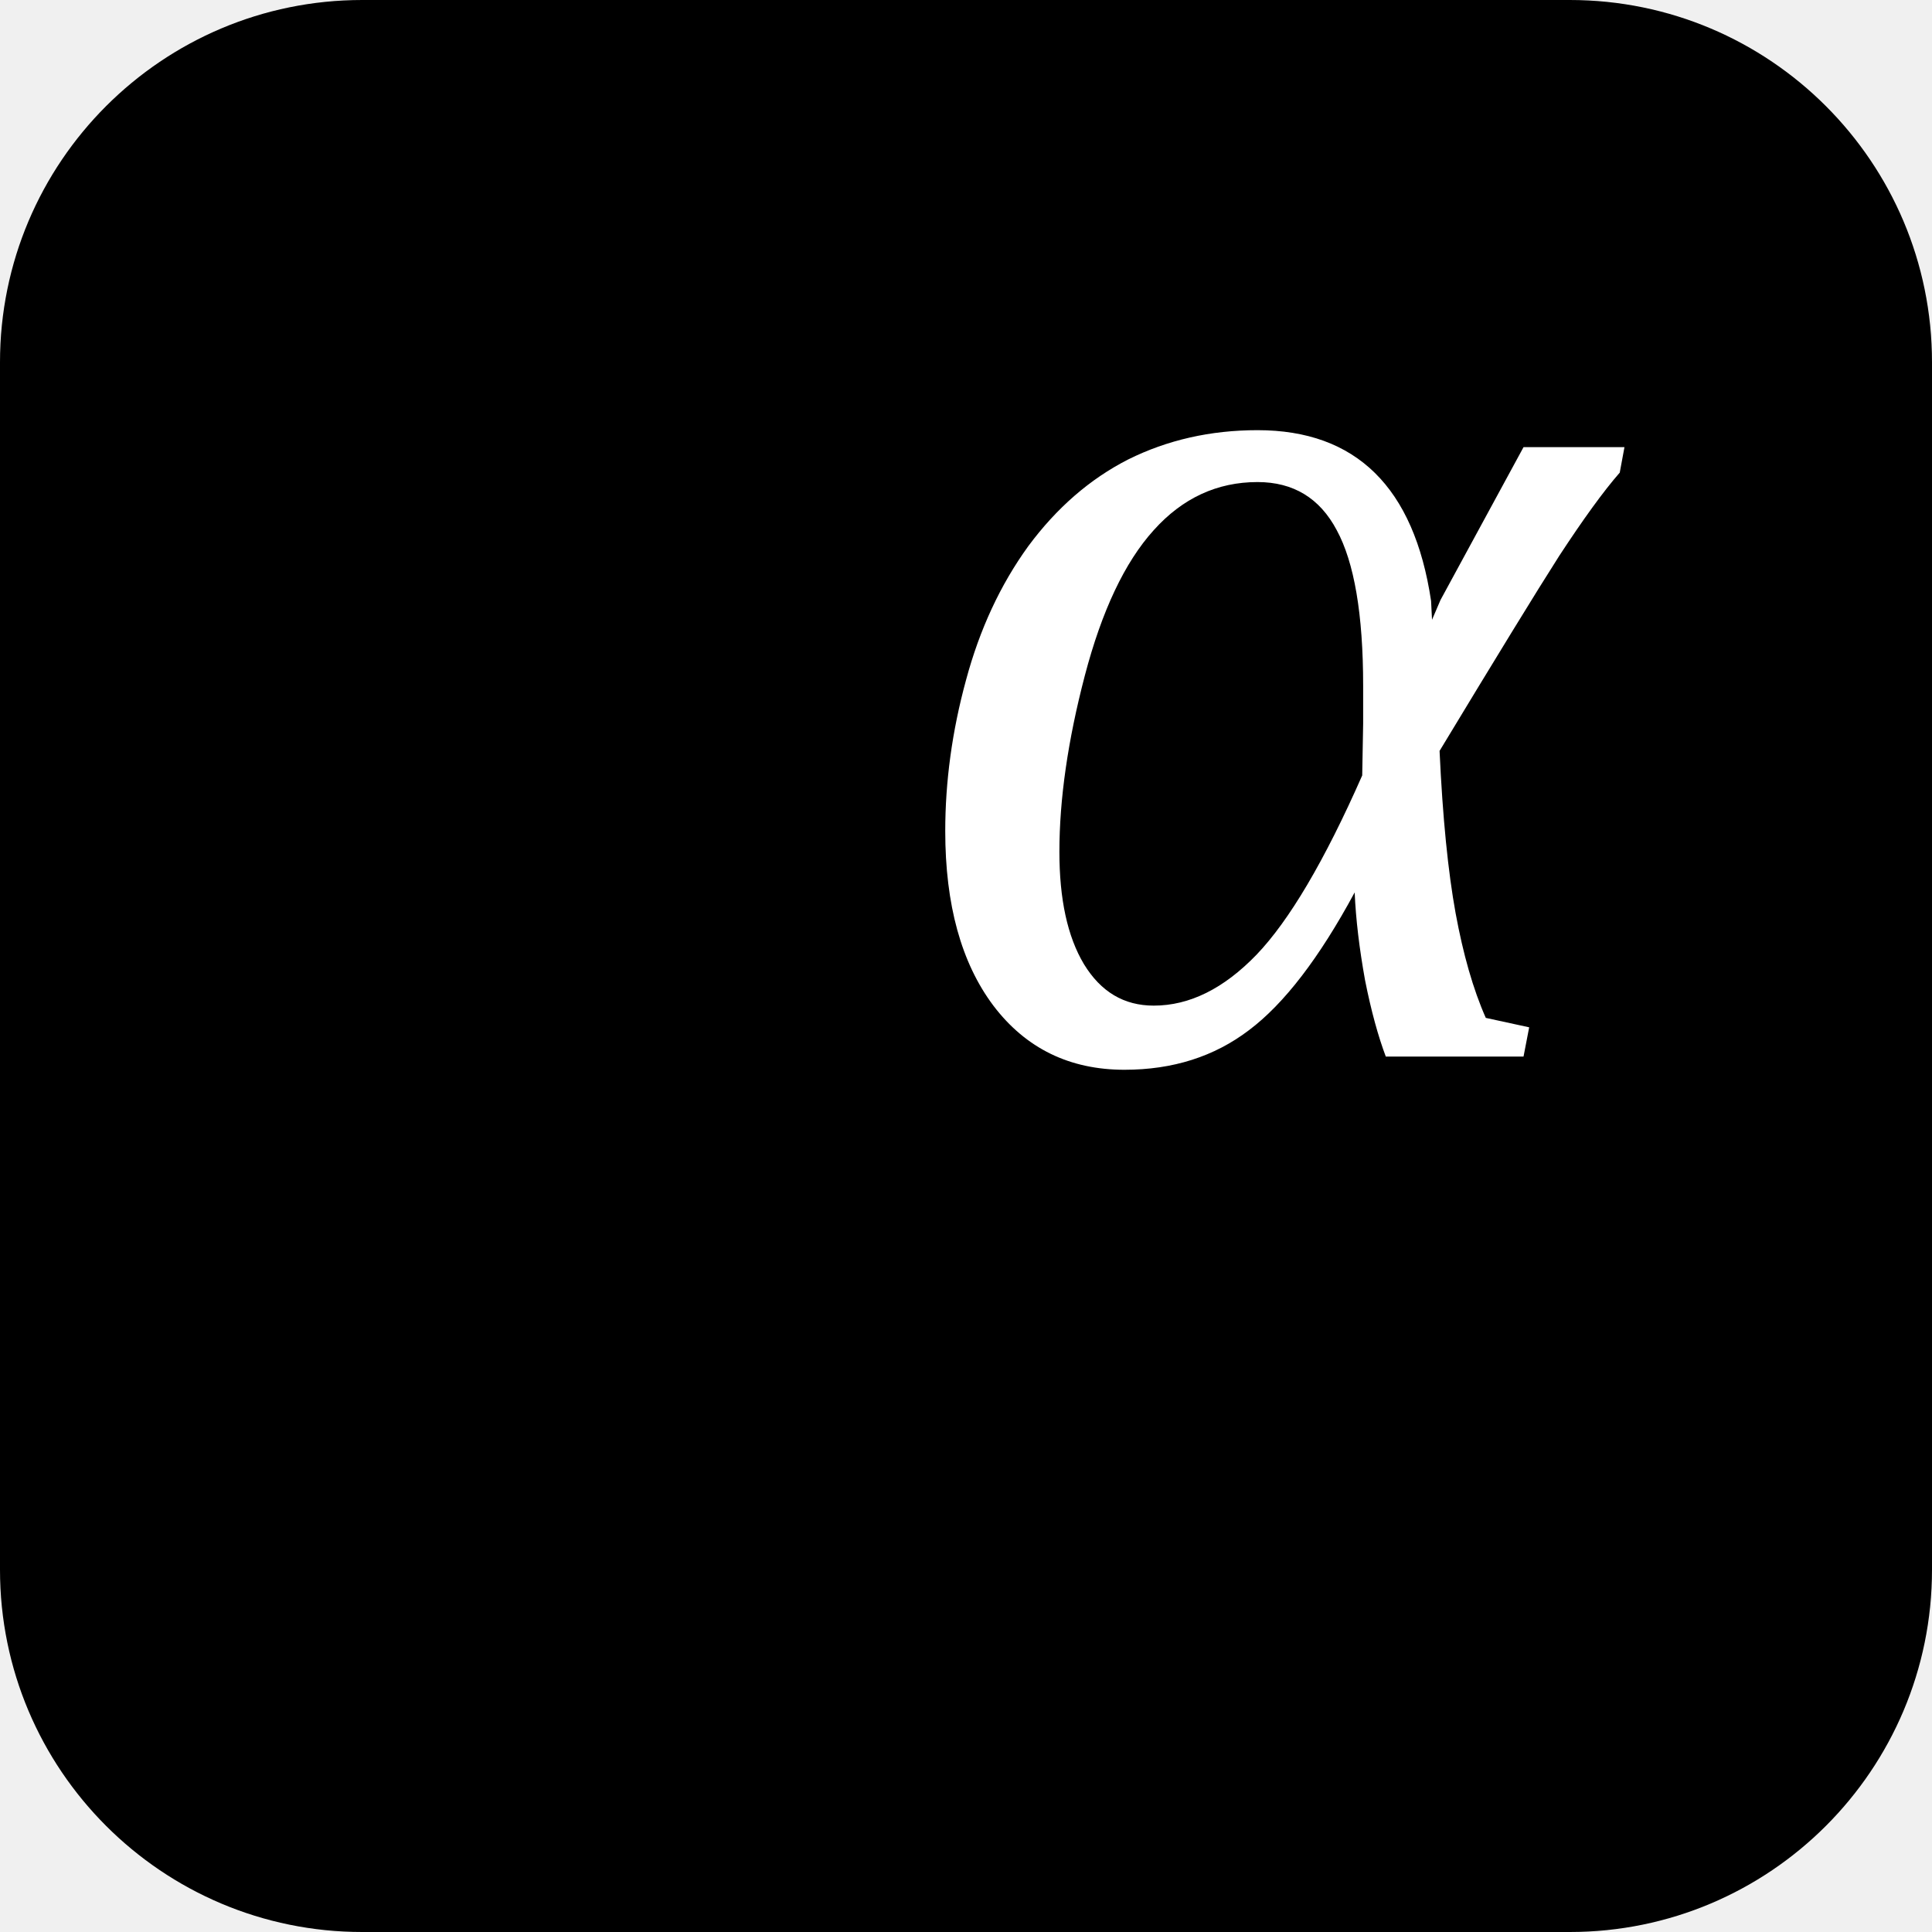
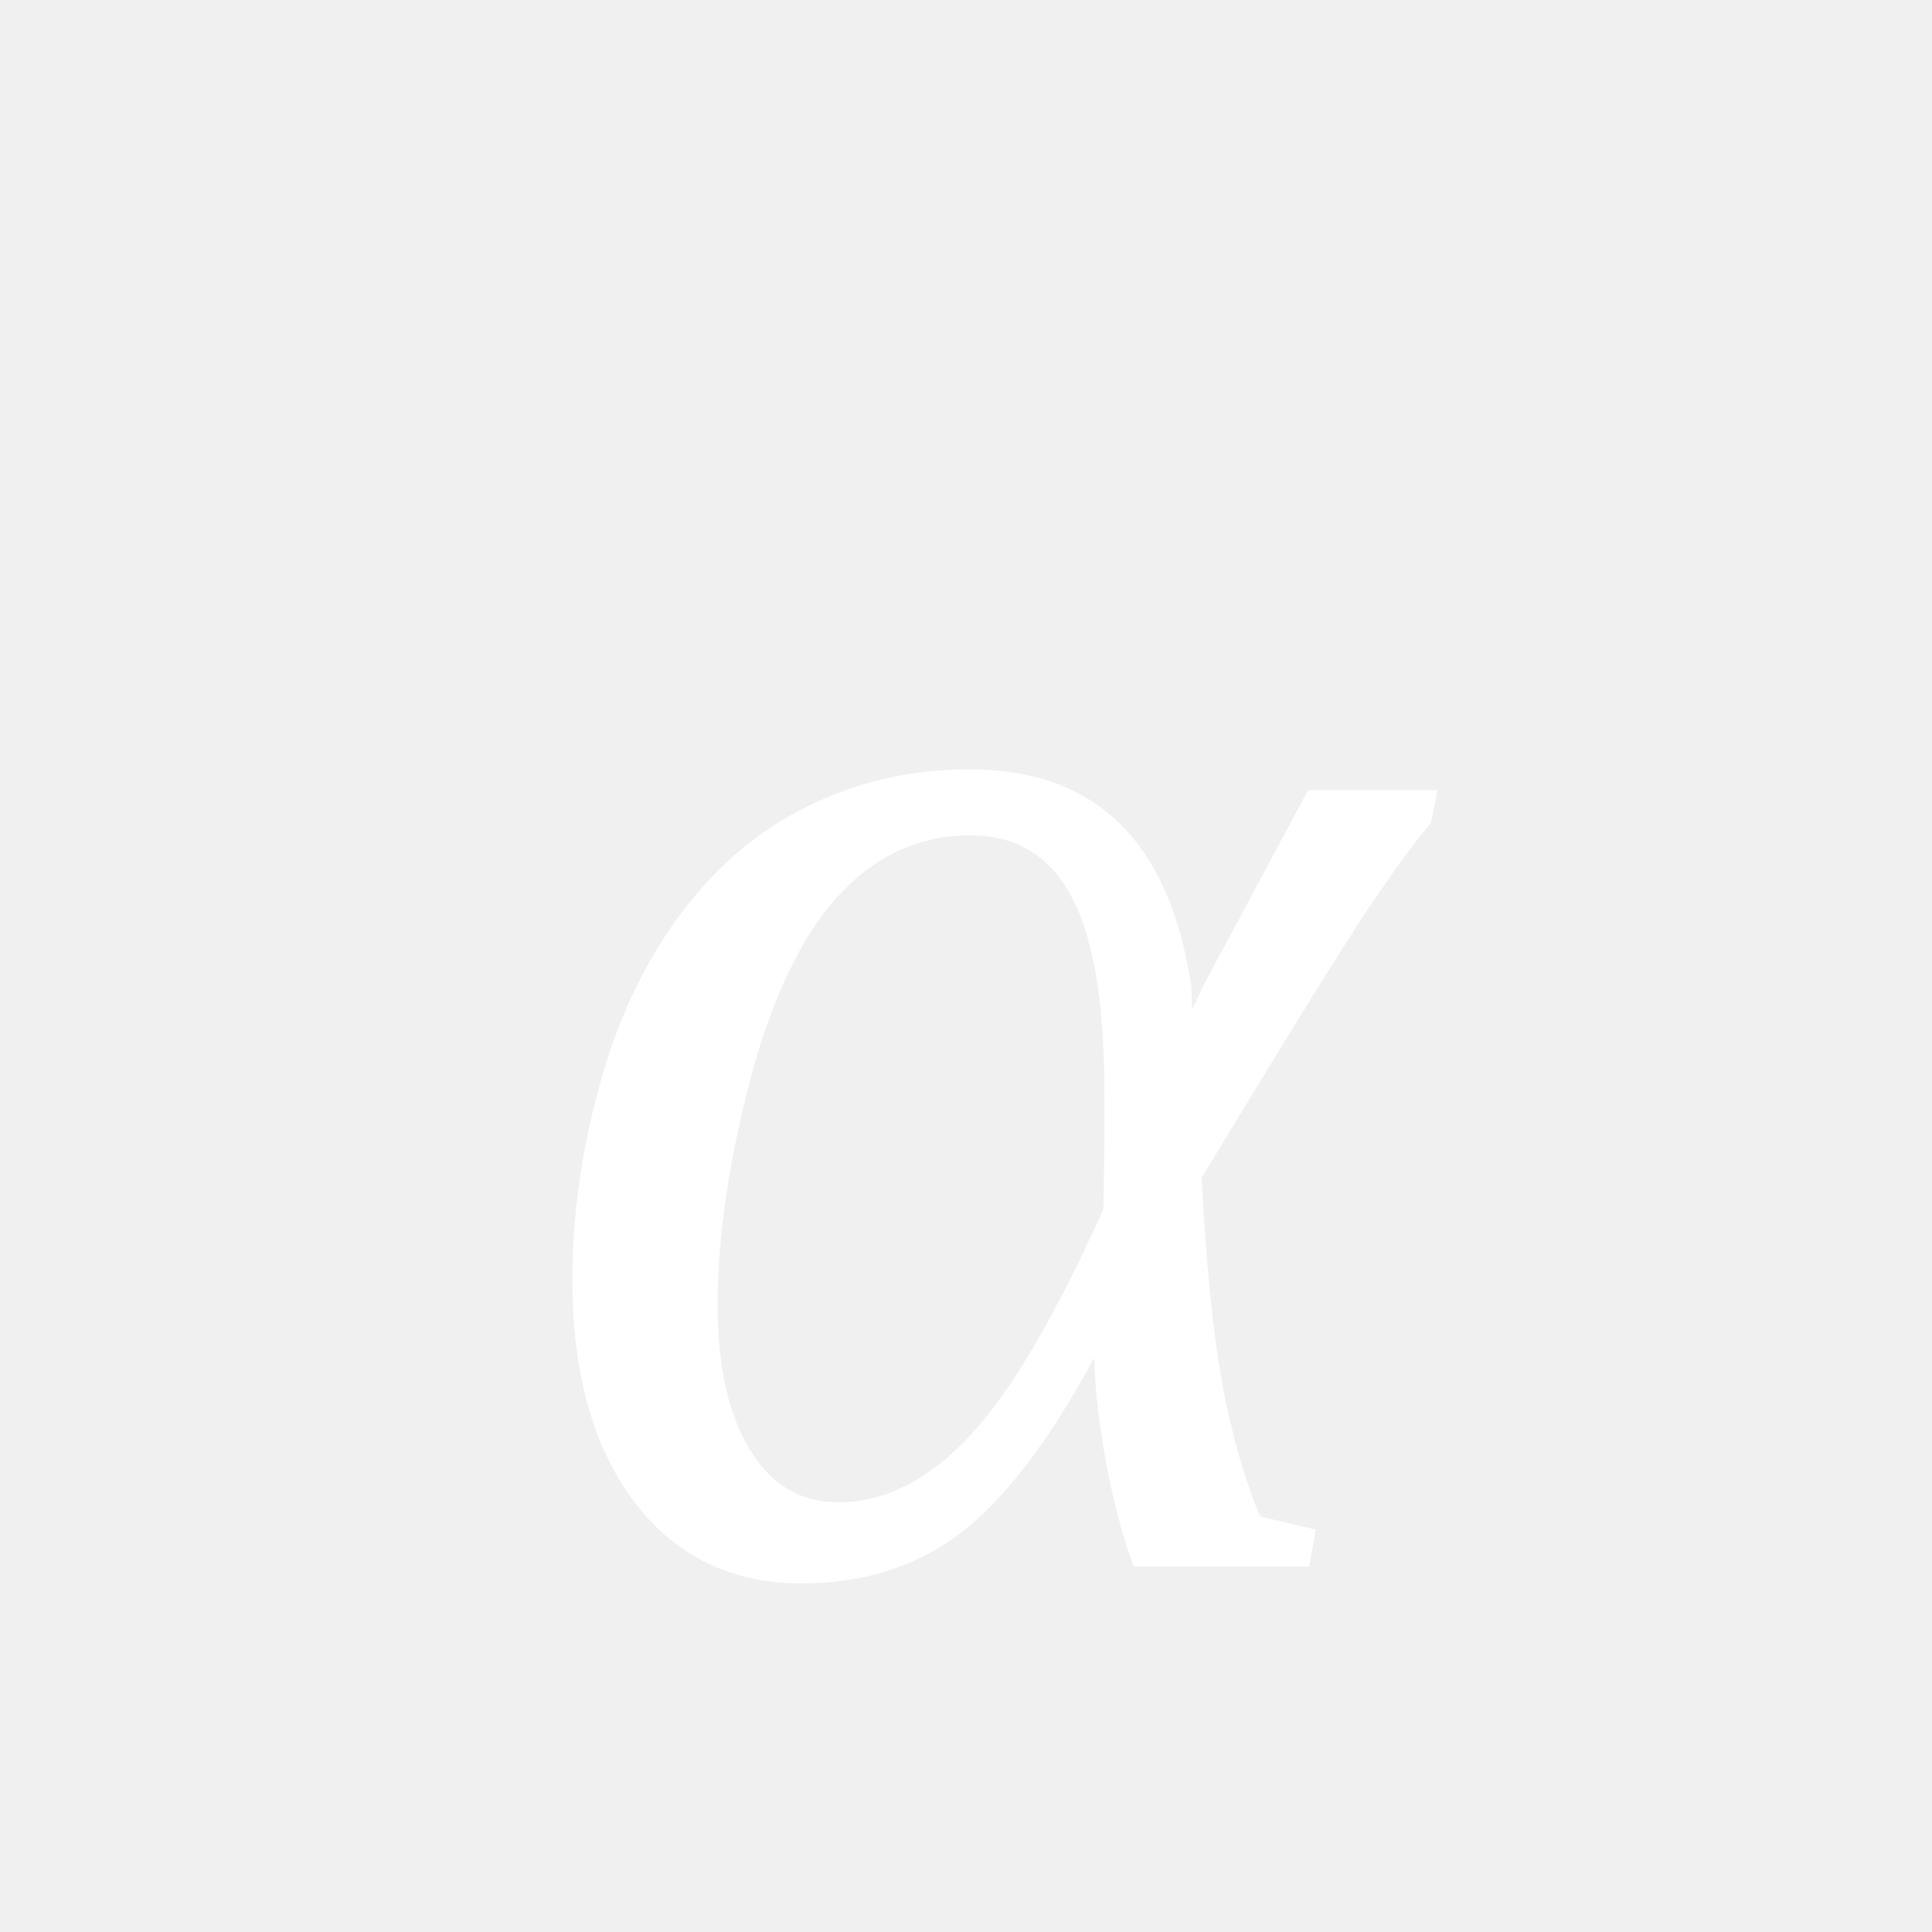
<svg xmlns="http://www.w3.org/2000/svg" viewBox="0 0 32 32" width="32" height="32">
-   <rect width="32" height="32" rx="6" fill="#000000" />
-   <text x="15" y="17.5" textAnchor="middle" dominantBaseline="central" fill="white" font-family="Georgia, 'Times New Roman', serif" font-style="italic" font-size="22">α</text>
+   <text x="16" y="16.5" text-anchor="middle" dominant-baseline="central" fill="white" font-family="Georgia, 'Times New Roman', serif" font-style="italic" font-size="28">α</text>
</svg>
